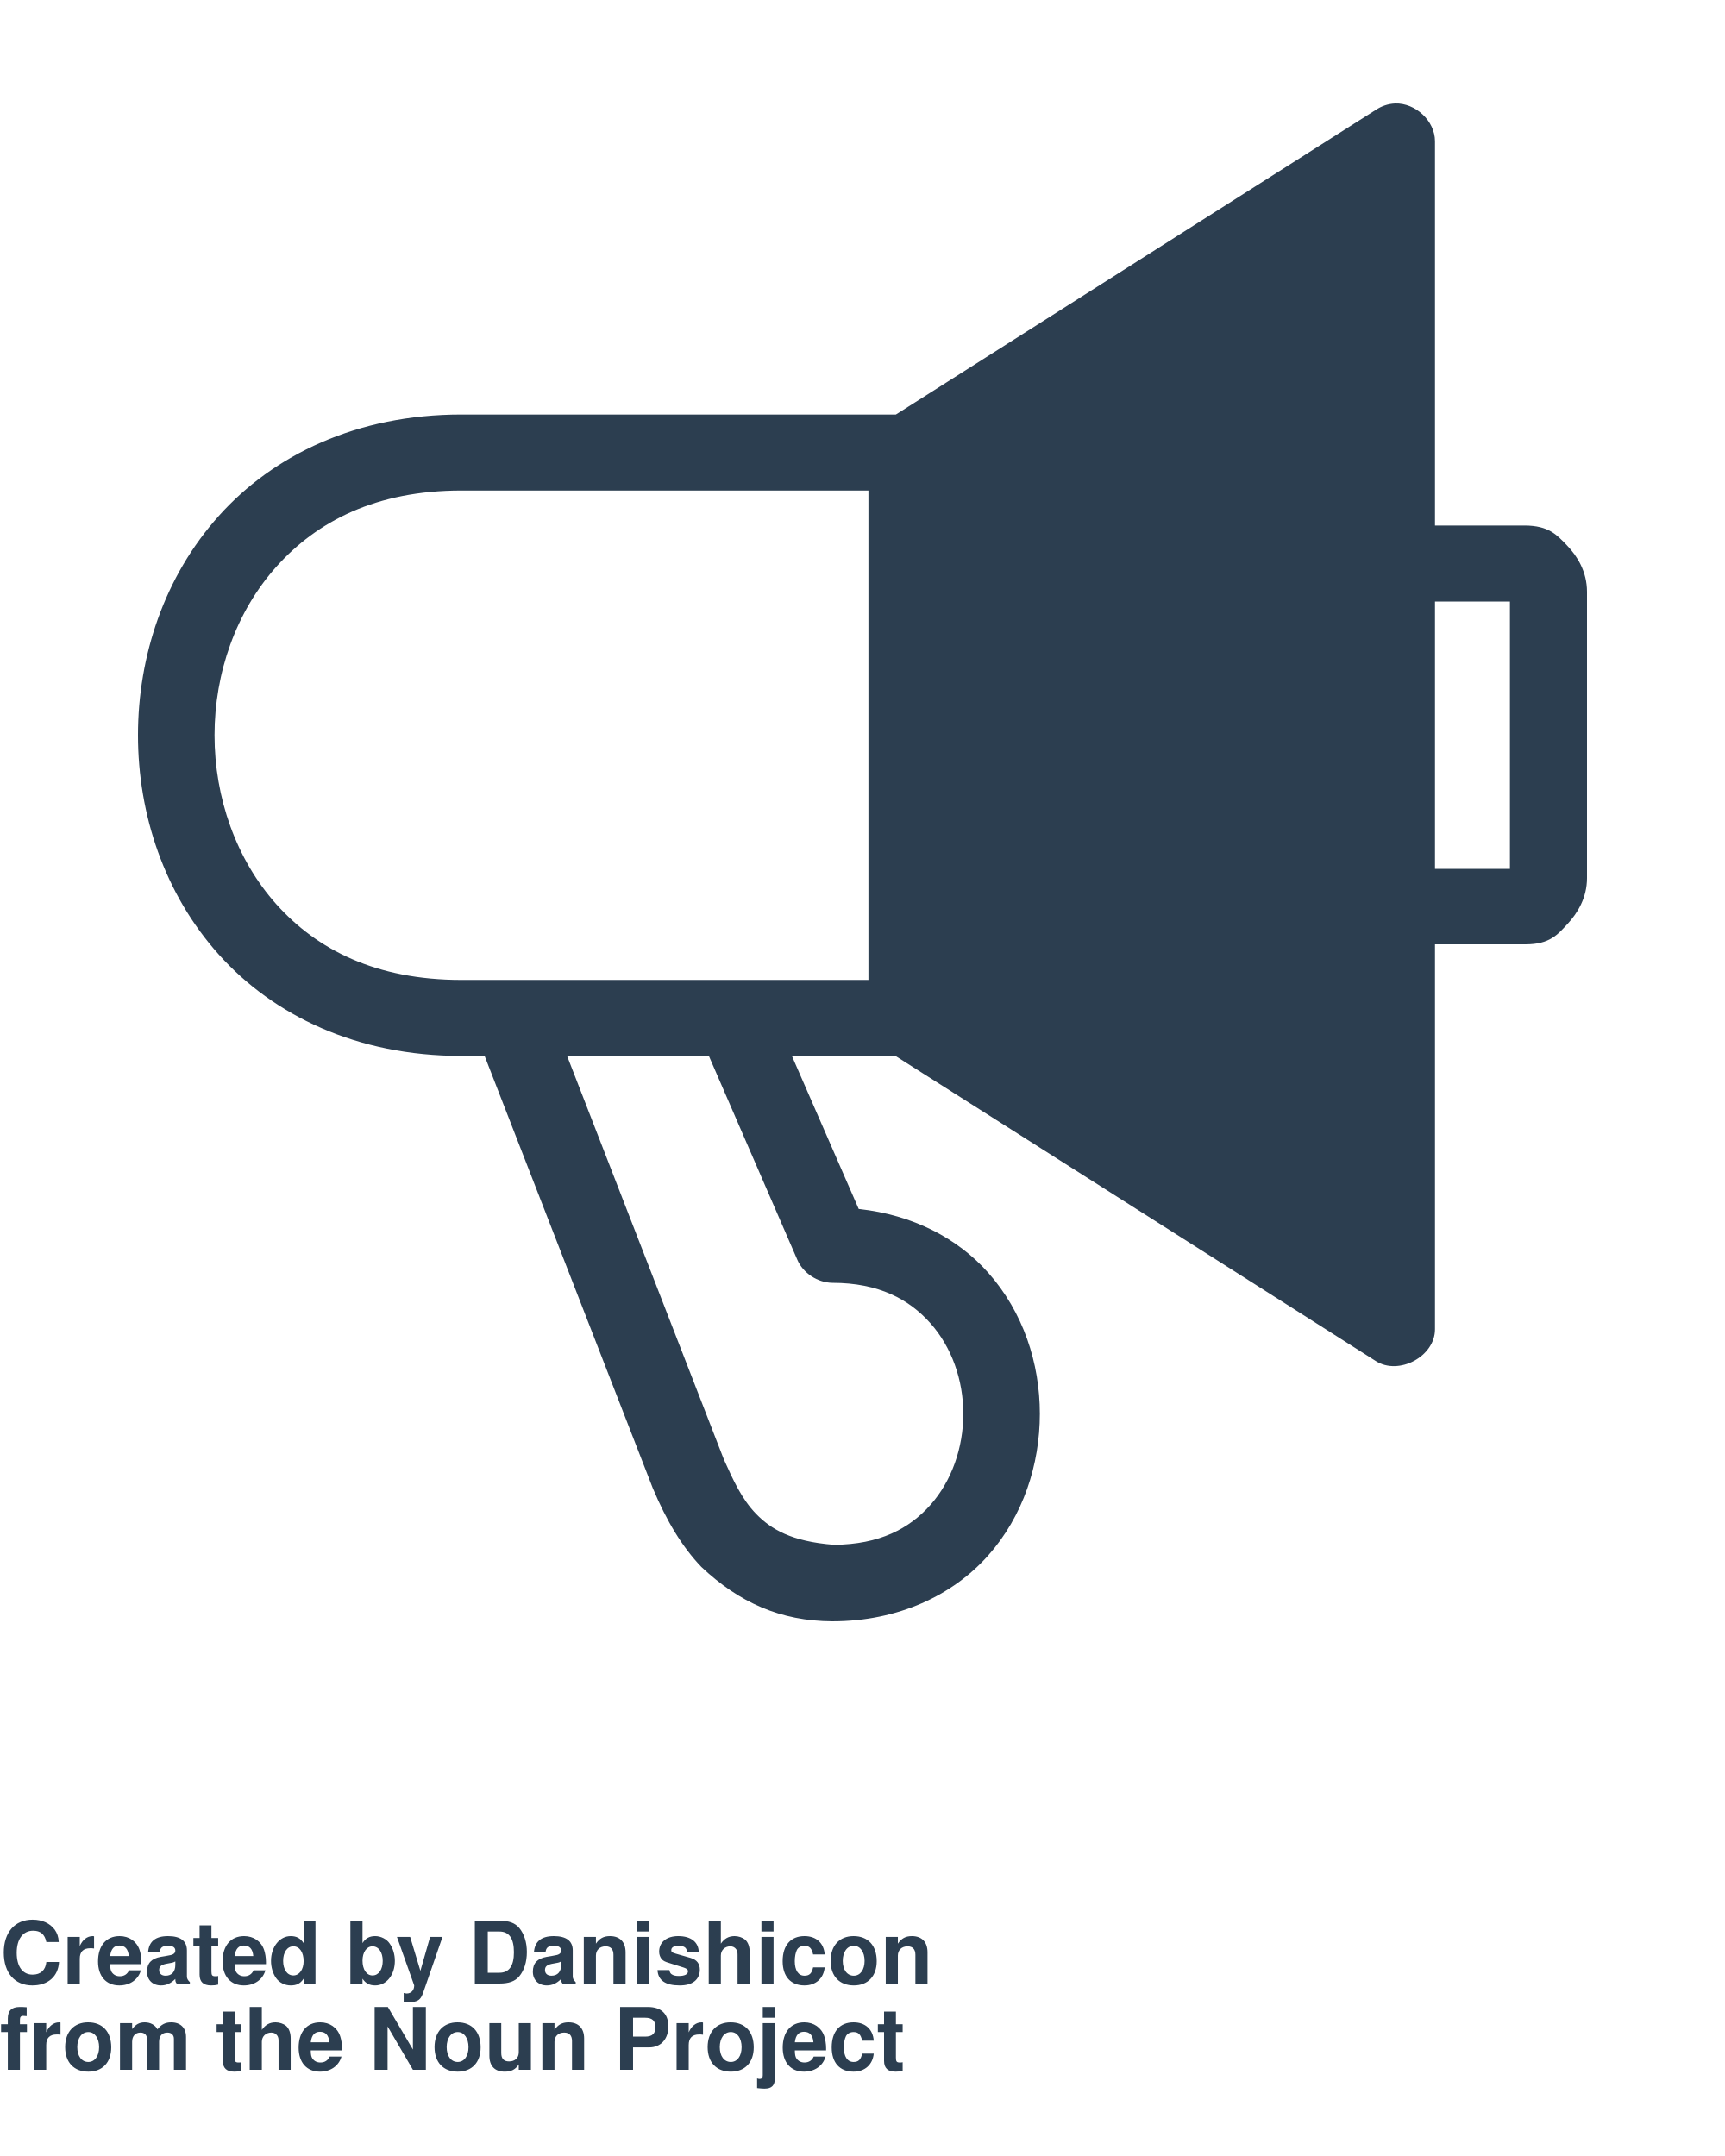
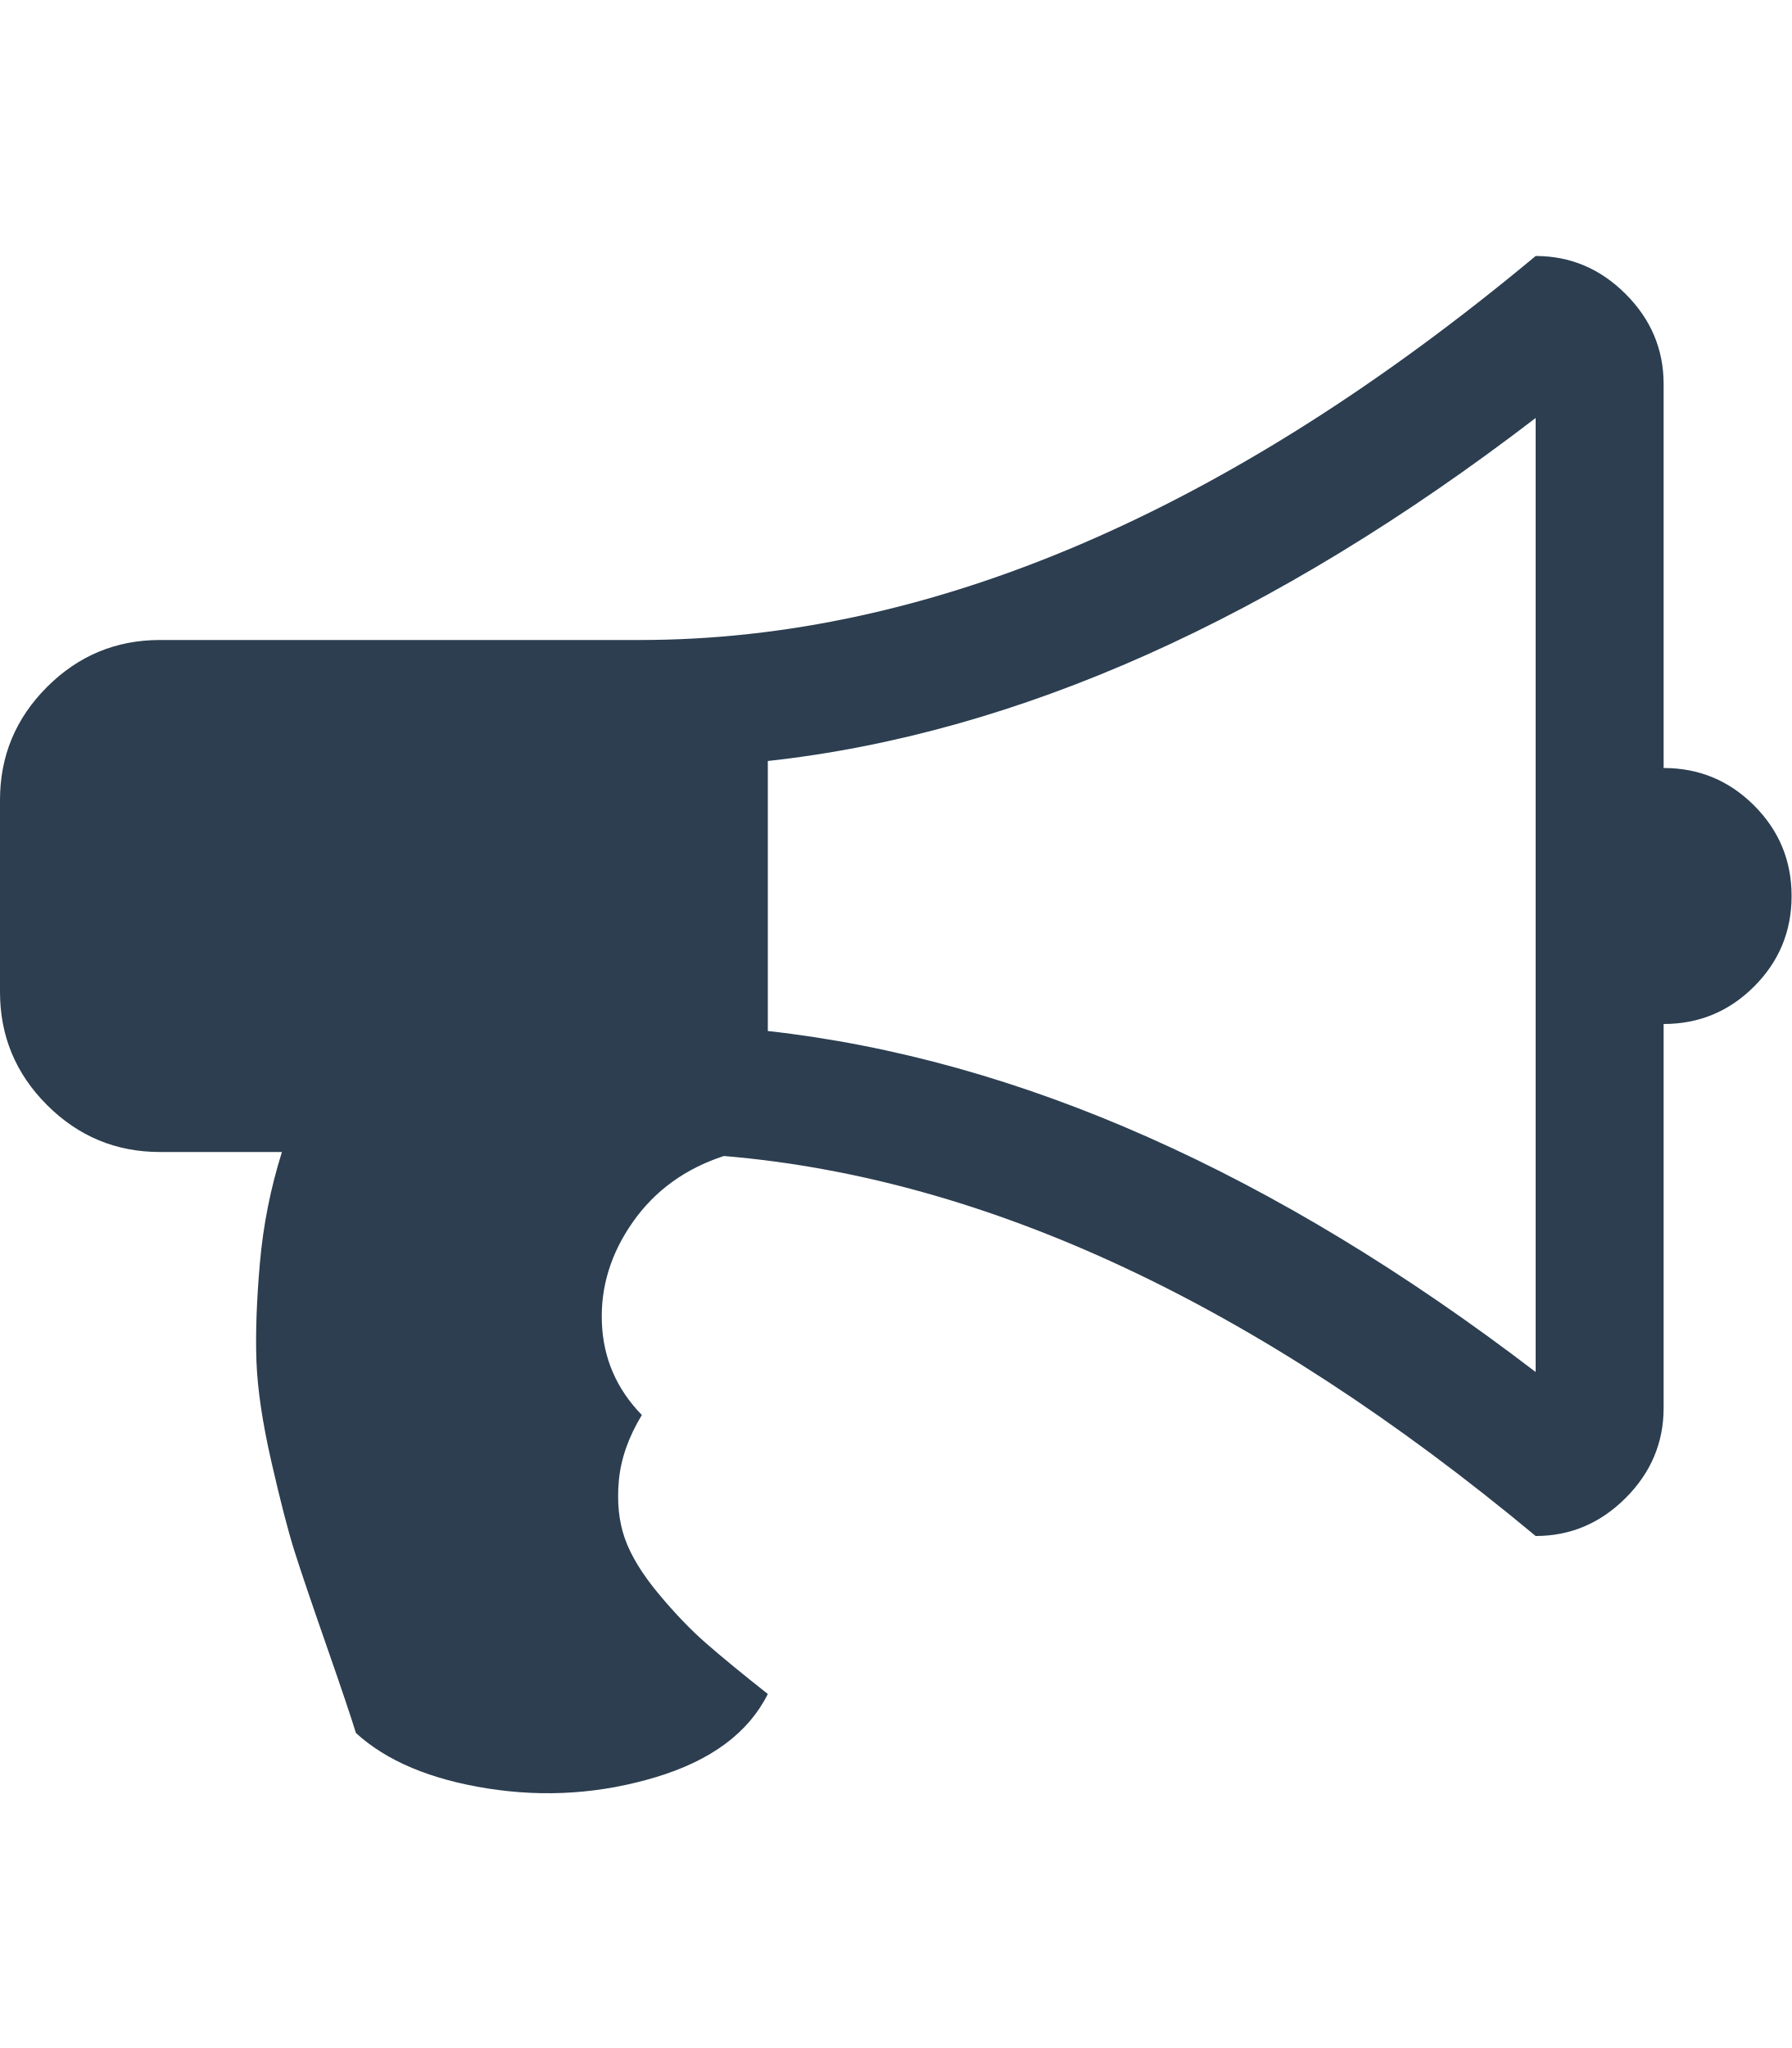
- <svg xmlns="http://www.w3.org/2000/svg" version="1.1" x="0px" y="0px" viewBox="0 0 100 125">
-   <g transform="translate(0,-952.3622)">
-     <path style="text-indent:0;text-transform:none;direction:ltr;block-progression:tb;baseline-shift:baseline;color:#616e7c;enable-background:accumulate;" d="m 80.875,958.363 c -0.407,0.019 -0.788,0.148 -1.125,0.375 l -27.812,17.656 -25.188,0 c -6.068,0 -10.9,2.35 -14.062,5.875 C 9.524,985.794 8,990.404 8,994.988 c 0,4.584 1.524,9.193 4.688,12.719 3.163,3.525 7.994,5.875 14.062,5.875 l 1.344,0 9.75,25.062 c 0.805,1.911 1.697,3.394 2.812,4.562 2.189,2.061 4.58,3.142 7.594,3.156 3.829,0 6.993,-1.521 9.031,-3.812 2.038,-2.292 3,-5.285 3,-8.219 0,-2.933 -0.962,-5.895 -3,-8.188 -1.765,-1.985 -4.348,-3.347 -7.5,-3.688 l -3.875,-8.875 6,0 27.844,17.688 c 1.337,0.864 3.447,-0.264 3.438,-1.844 l 0,-22.312 5.25,0 c 1.409,0 1.867,-0.572 2.437,-1.187 0.571,-0.615 1.125,-1.507 1.125,-2.656 l 0,-16.594 c 0,-1.181 -0.573,-2.081 -1.156,-2.688 -0.583,-0.607 -1.059,-1.156 -2.469,-1.156 l -5.187,0 0,-22.281 c 0,-1.175 -1.126,-2.224 -2.313,-2.188 z m -54.125,22.438 23.594,0 0,28.375 -23.594,0 c -4.956,0 -8.369,-1.757 -10.719,-4.375 -2.349,-2.618 -3.594,-6.205 -3.594,-9.813 0,-3.607 1.245,-7.163 3.594,-9.781 2.35,-2.618 5.763,-4.406 10.719,-4.406 z m 56.438,6.437 4.344,0 0,15.5 -4.344,0 0,-15.5 z m -50.313,26.344 8.219,0 5.125,11.812 c 0.334,0.78 1.176,1.332 2.031,1.344 2.707,0 4.459,0.961 5.688,2.344 1.23,1.382 1.906,3.284 1.906,5.25 0,1.966 -0.676,3.899 -1.906,5.281 -1.216,1.367 -2.937,2.293 -5.594,2.313 -2.477,-0.193 -3.649,-0.912 -4.5,-1.781 -0.848,-0.866 -1.343,-1.98 -1.875,-3.156 l -9.094,-23.406 z" fill="#2C3E50" fill-opacity="1" fill-rule="evenodd" stroke="none" marker="none" visibility="visible" display="inline" overflow="visible" />
+ <svg xmlns="http://www.w3.org/2000/svg" width="1792" height="2048" preserveAspectRatio="xMidYMid meet">
+   <g>
+     <rect x="-1" y="-1" width="6330.978" height="7235.118" id="canvas_background" fill="none" />
  </g>
-   <text x="0" y="115" fill="#2C3E50" font-size="5px" font-weight="bold" font-family="'Helvetica Neue', Helvetica, Arial-Unicode, Arial, Sans-serif">Created by Danishicon</text>
-   <text x="0" y="120" fill="#2C3E50" font-size="5px" font-weight="bold" font-family="'Helvetica Neue', Helvetica, Arial-Unicode, Arial, Sans-serif">from the Noun Project</text>
+   <g>
+     <path d="m1664,768c35.333,0 65.5,12.5 90.5,37.5s37.5,55.167 37.5,90.5s-12.5,65.5 -37.5,90.5s-55.167,37.5 -90.5,37.5l0,384c0,34.667 -12.667,64.667 -38,90s-55.333,38 -90,38c-278,-231.333 -548.667,-358 -812,-380c-38.667,12.667 -69,34.667 -91,66s-32.333,64.833 -31,100.5s14.667,66.5 40,92.5c-13.333,22 -21,43.833 -23,65.5s0,41 6,58s17.167,35.333 33.5,55s32.333,36.333 48,50s36.167,30.5 61.5,50.5c-19.333,38.667 -56.5,66.333 -111.5,83s-111.167,20.5 -168.5,11.5s-101.333,-27.5 -132,-55.5c-4.667,-15.333 -14.5,-44.5 -29.5,-87.5s-25.667,-74.5 -32,-94.5s-14,-49.667 -23,-89s-14,-73 -15,-101s0.167,-60.833 3.5,-98.5s10.667,-74.5 22,-110.5l-122,0c-44,0 -81.667,-15.667 -113,-47s-47,-69 -47,-113l0,-192c0,-44 15.667,-81.667 47,-113s69,-47 113,-47l480,0c290,0 588.667,-128 896,-384c34.667,0 64.667,12.667 90,38s38,55.333 38,90l0,384zm-128,604l0,-954c-262.667,201.333 -518.667,315.667 -768,343l0,270c251.333,28 507.333,141.667 768,341z" id="svg_1" fill="#2c3e50" />
+   </g>
</svg>
